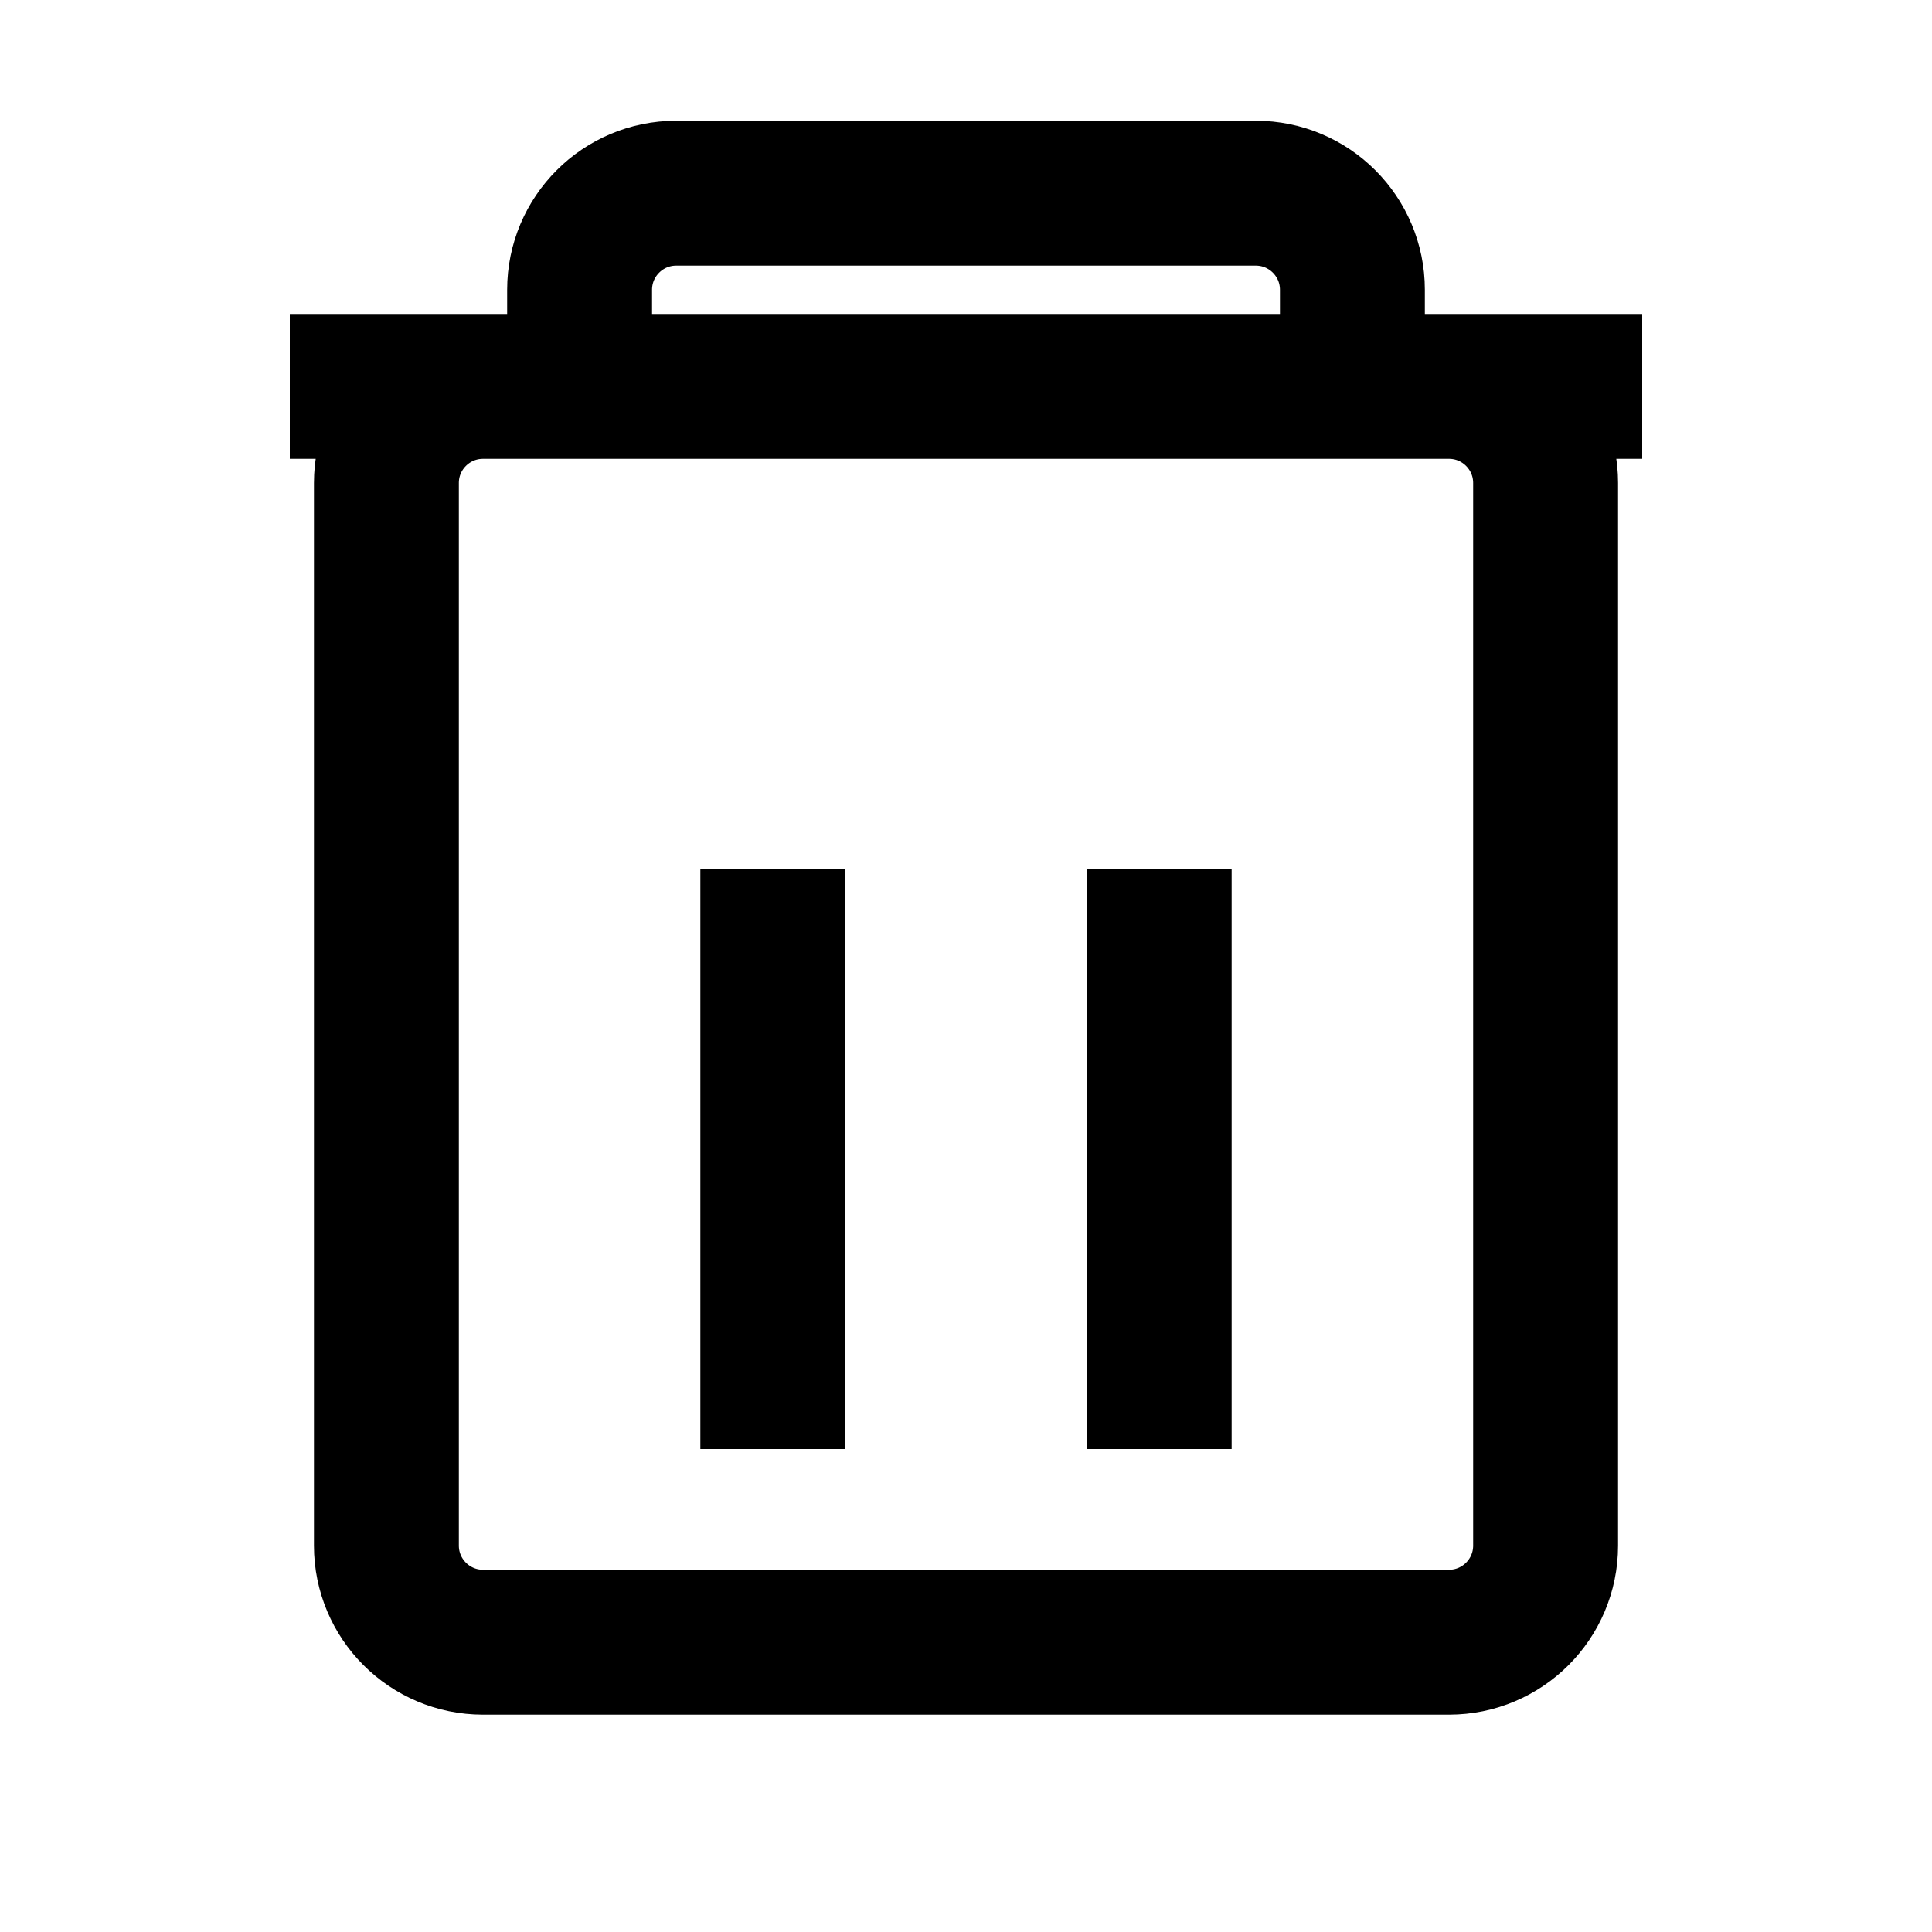
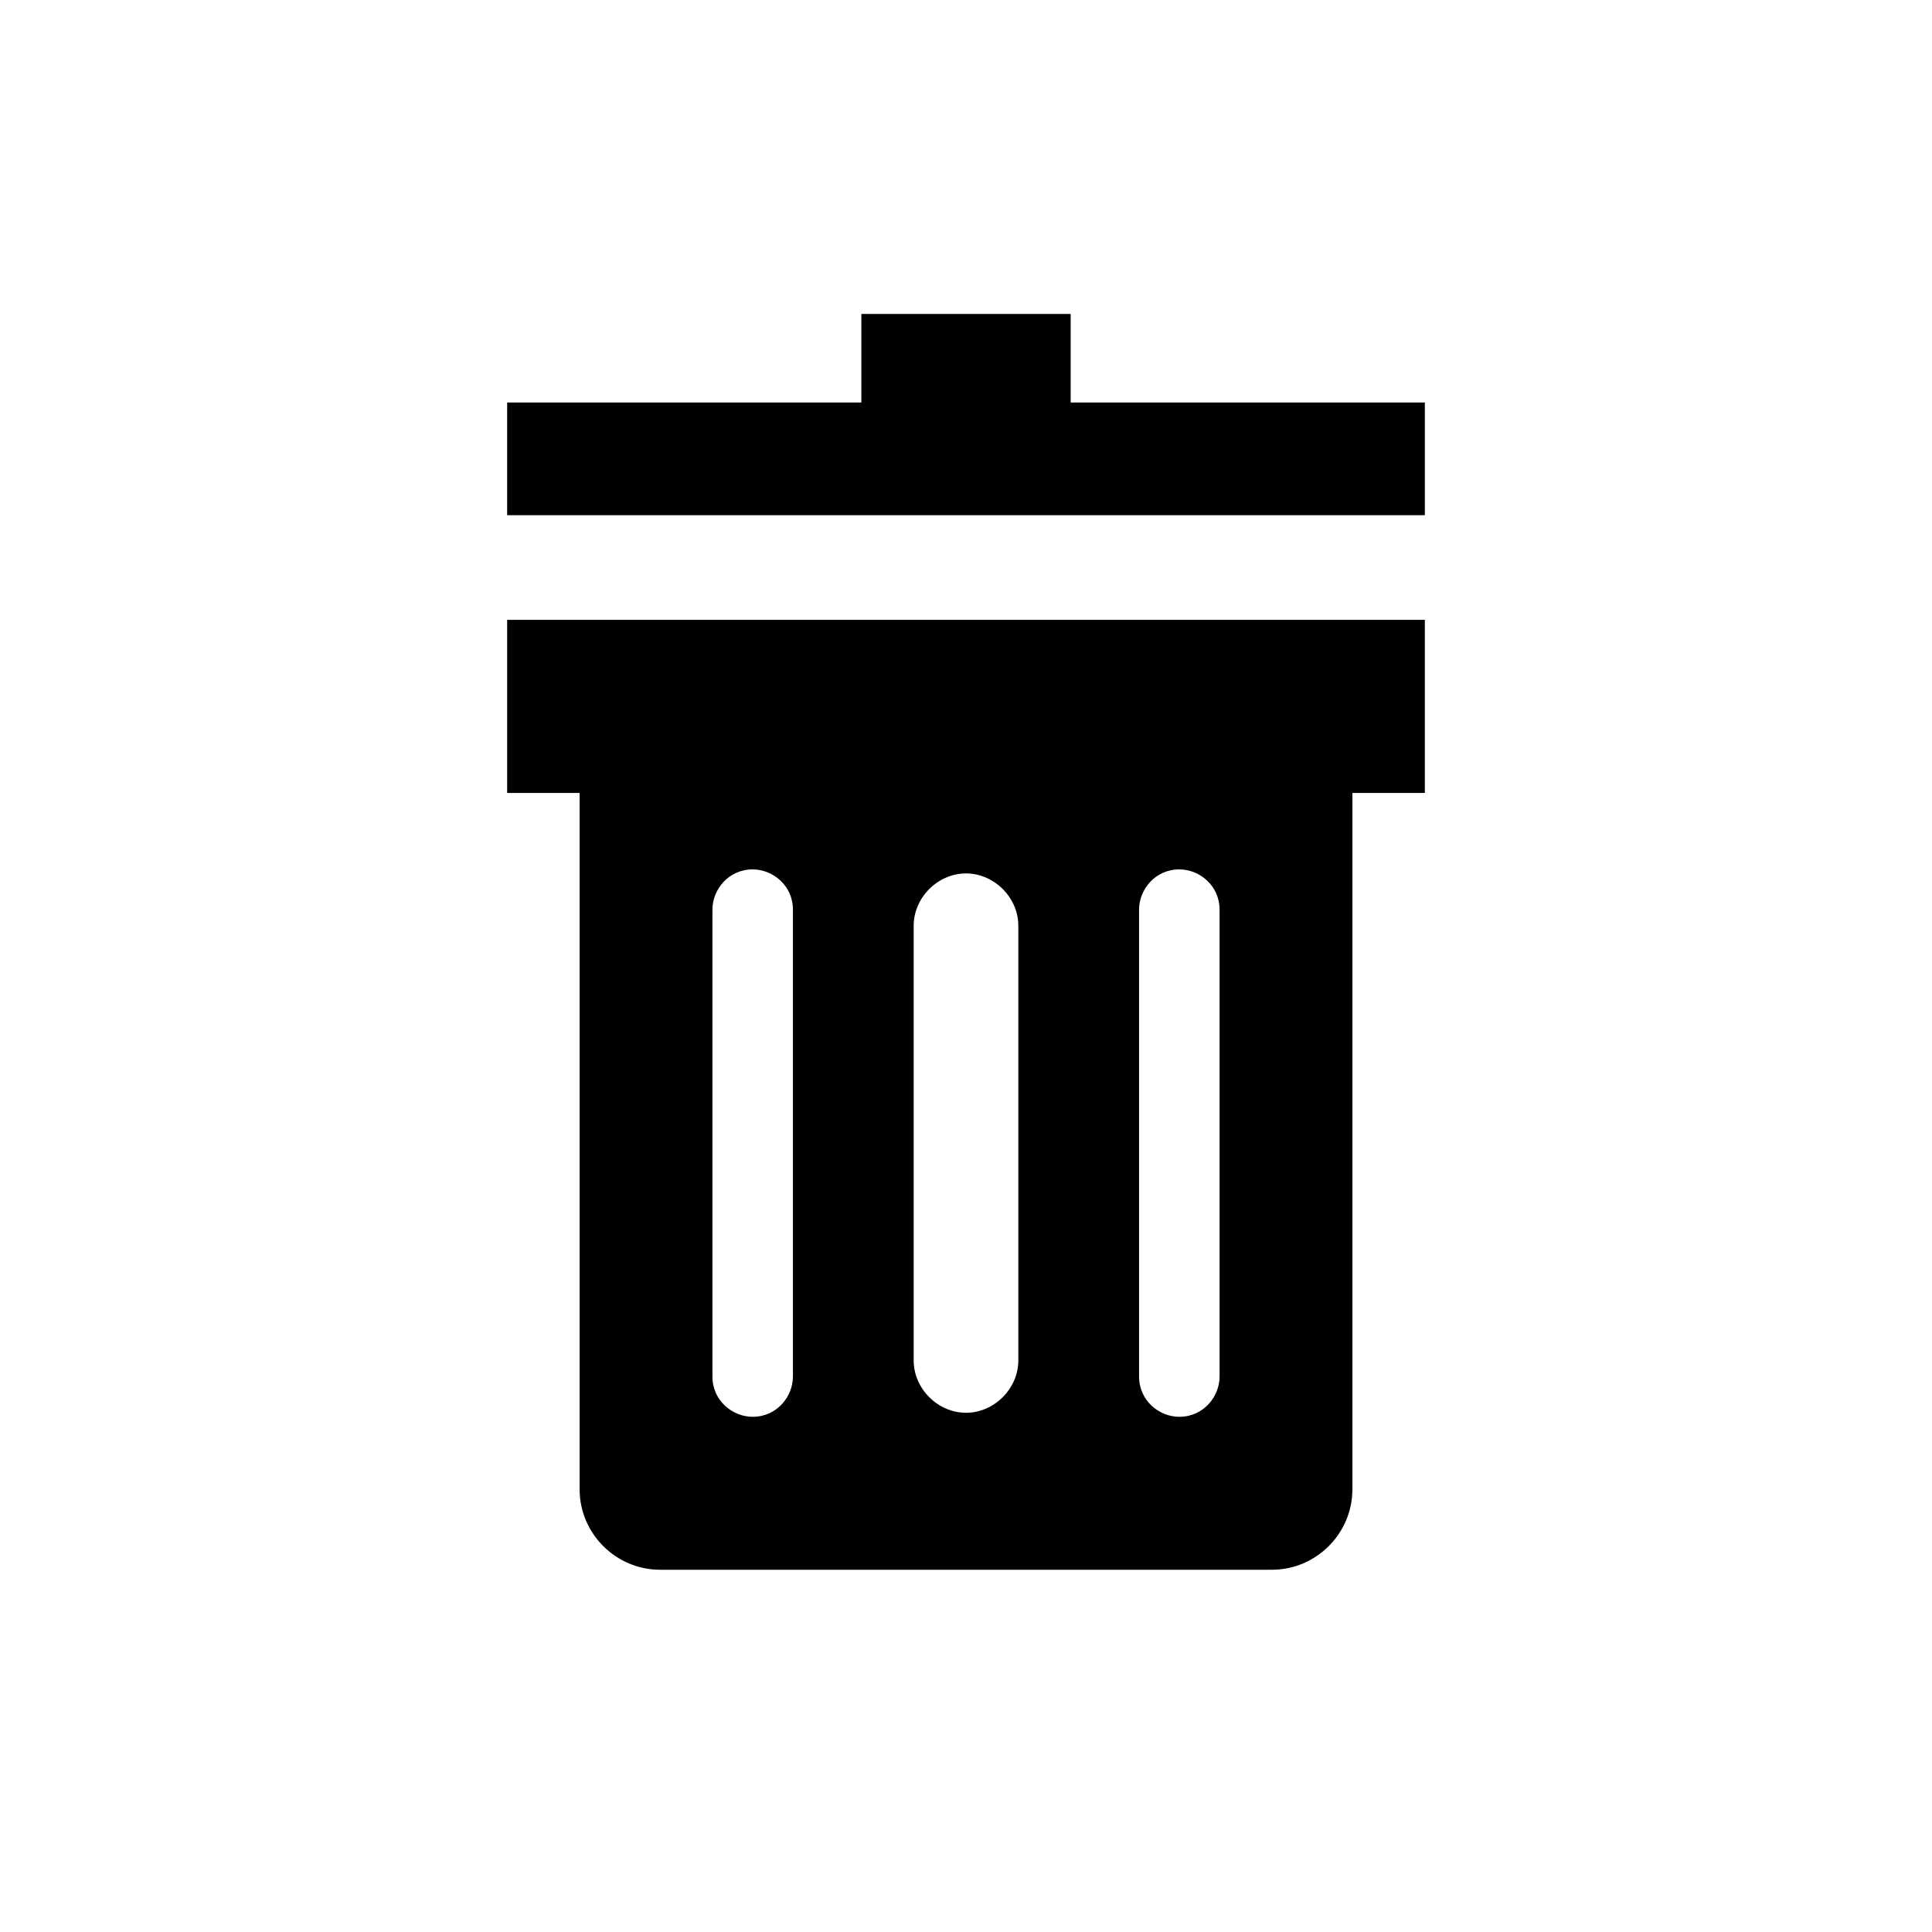
- <svg xmlns="http://www.w3.org/2000/svg" width="20" height="20" viewBox="0 0 20 20" fill="none">
-   <path d="M3 4h14M6 4V3a1 1 0 011-1h6a1 1 0 011 1v1M8 9v6M12 9v6M5 4h10a1 1 0 011 1v11a1 1 0 01-1 1H5a1 1 0 01-1-1V5a1 1 0 011-1z" stroke="currentColor" stroke-width="1.5" />
+ <svg xmlns="http://www.w3.org/2000/svg" version="1.1" id="Layer_1" x="0px" y="0px" viewBox="0 0 48 48" style="enable-background:new 0 0 48 48;" xml:space="preserve">
+   <style type="text/css">
+ 	.st0{fill:#000000}
+ 	.st1{fill:#333333;fill-opacity:0;}
+ </style>
+   <rect class="st1" width="48" height="48" />
+   <polygon class="st0" points="26.6,10 26.6,7.8 21.4,7.8 21.4,10 12.6,10 12.6,12.8 35.4,12.8 35.4,10 " />
+   <path class="st0" d="M35.4,15.4H12.6v4.3h1.8V37c0,1.1,0.9,2,2,2h15.2c1.1,0,2-0.9,2-2V19.7h1.8V15.4z M19.7,34.2c0,0.5-0.4,1-1,1  c-0.5,0-1-0.4-1-1V22.6c0-0.5,0.4-1,1-1c0.5,0,1,0.4,1,1V34.2z M25.3,33.8c0,0.7-0.6,1.3-1.3,1.3c-0.7,0-1.3-0.6-1.3-1.3V23  c0-0.7,0.6-1.3,1.3-1.3c0.7,0,1.3,0.6,1.3,1.3V33.8z M30.3,34.2c0,0.5-0.4,1-1,1c-0.5,0-1-0.4-1-1V22.6c0-0.5,0.4-1,1-1  c0.5,0,1,0.4,1,1V34.2z" />
</svg>
